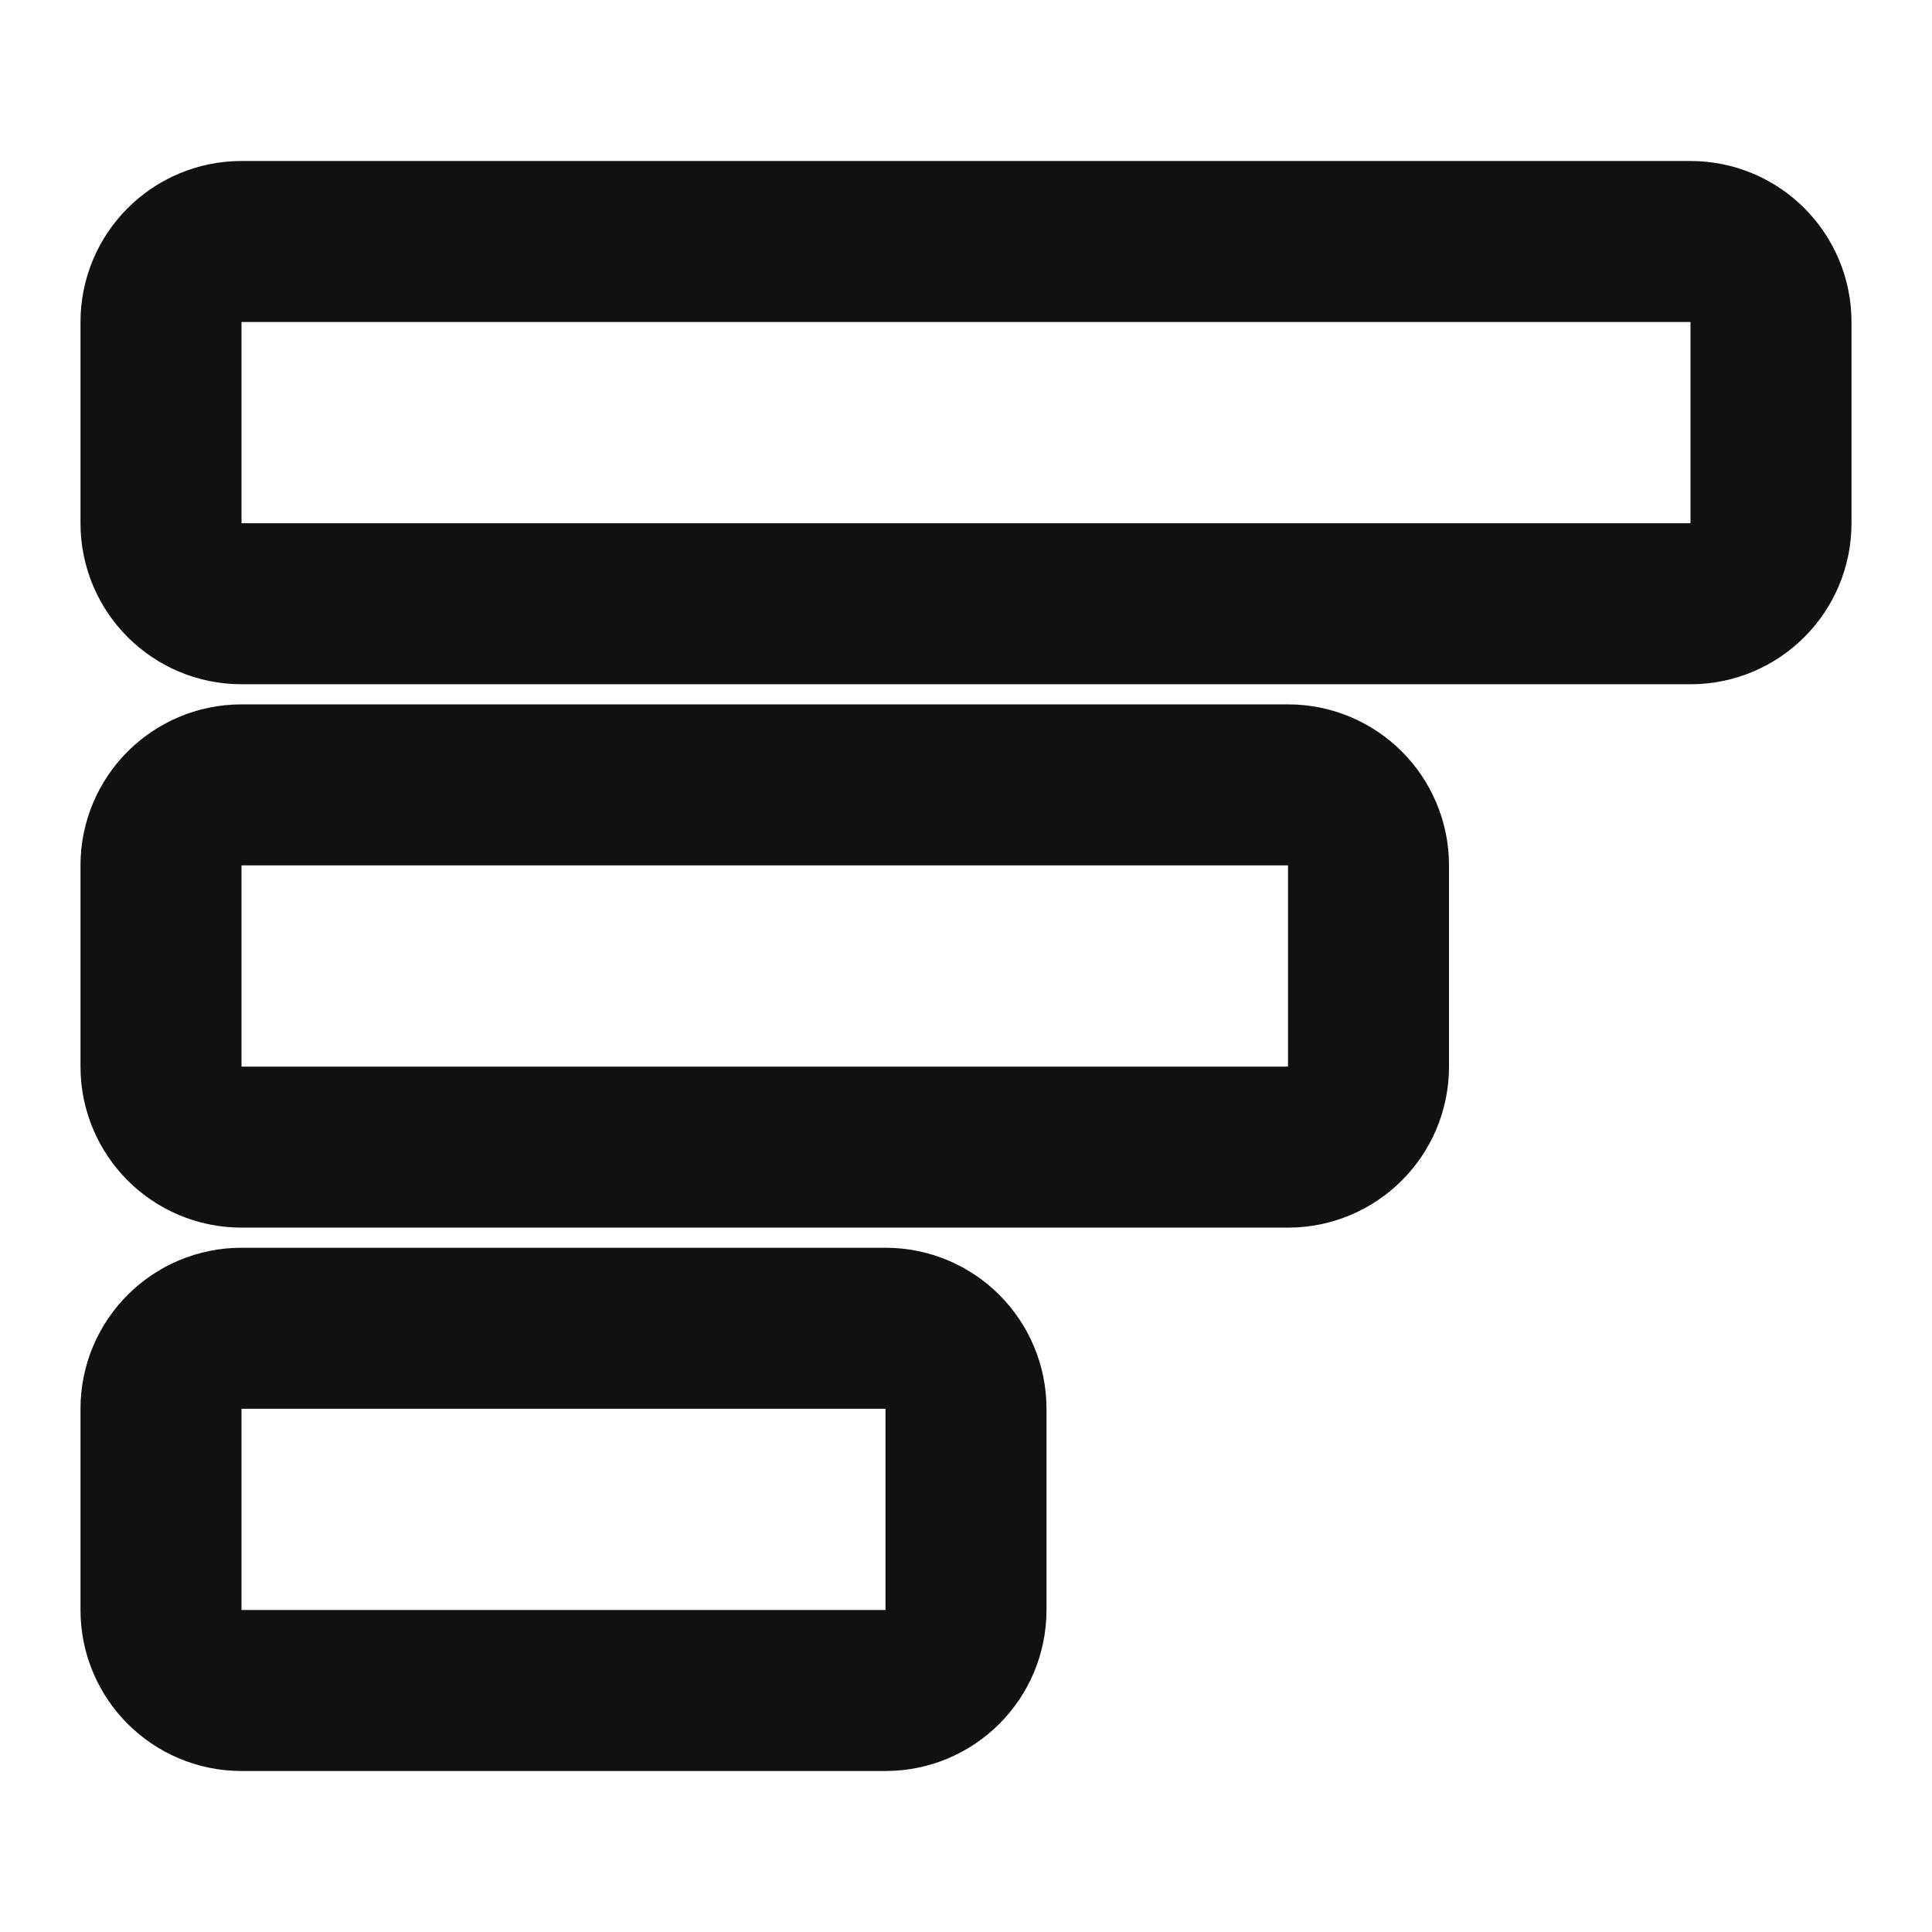
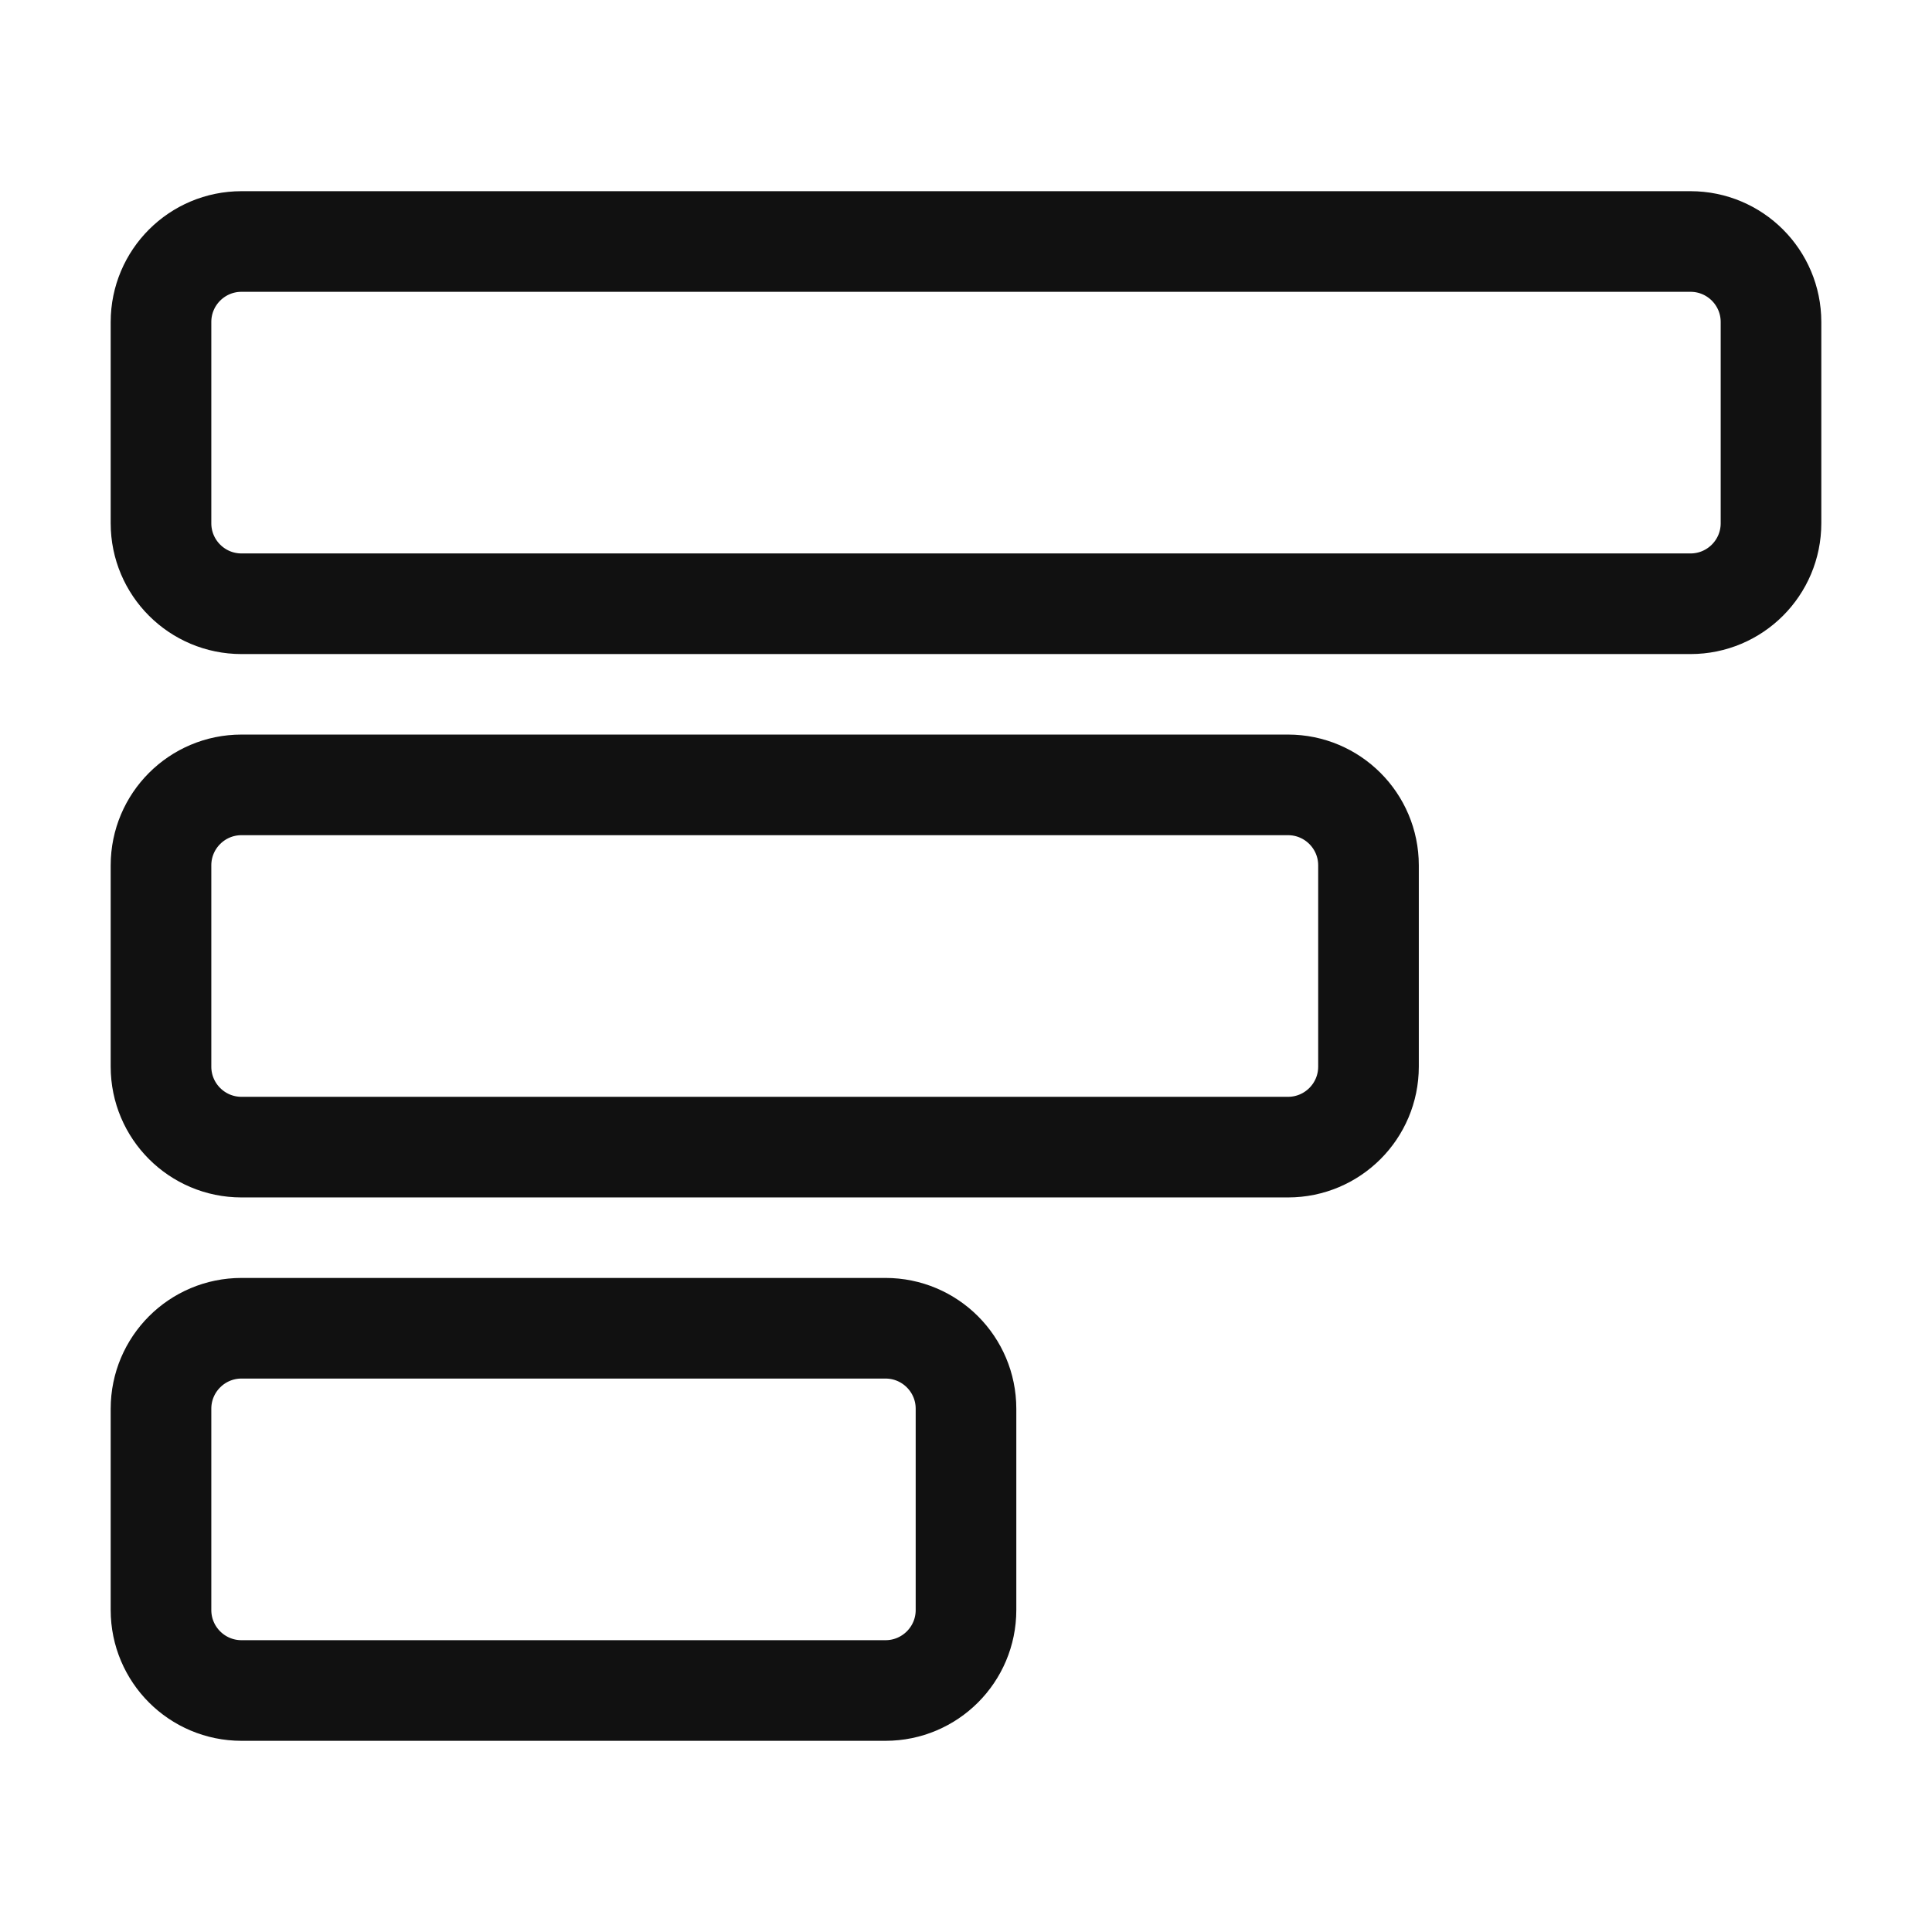
<svg xmlns="http://www.w3.org/2000/svg" viewBox="0 0 24 24" preserveAspectRatio="xMinYMid meet">
-   <g fill="none" stroke="#111" stroke-width="2" stroke-linecap="round" stroke-linejoin="round">
+   <g fill="none" stroke="#111" stroke-width="1.25" stroke-linecap="round" stroke-linejoin="round">
    <rect x="2" y="3" width="20" height="4.5" rx="1" />
    <rect x="2" y="9.75" width="15" height="4.5" rx="1" />
    <rect x="2" y="16.5" width="10" height="4.5" rx="1" />
  </g>
</svg>
